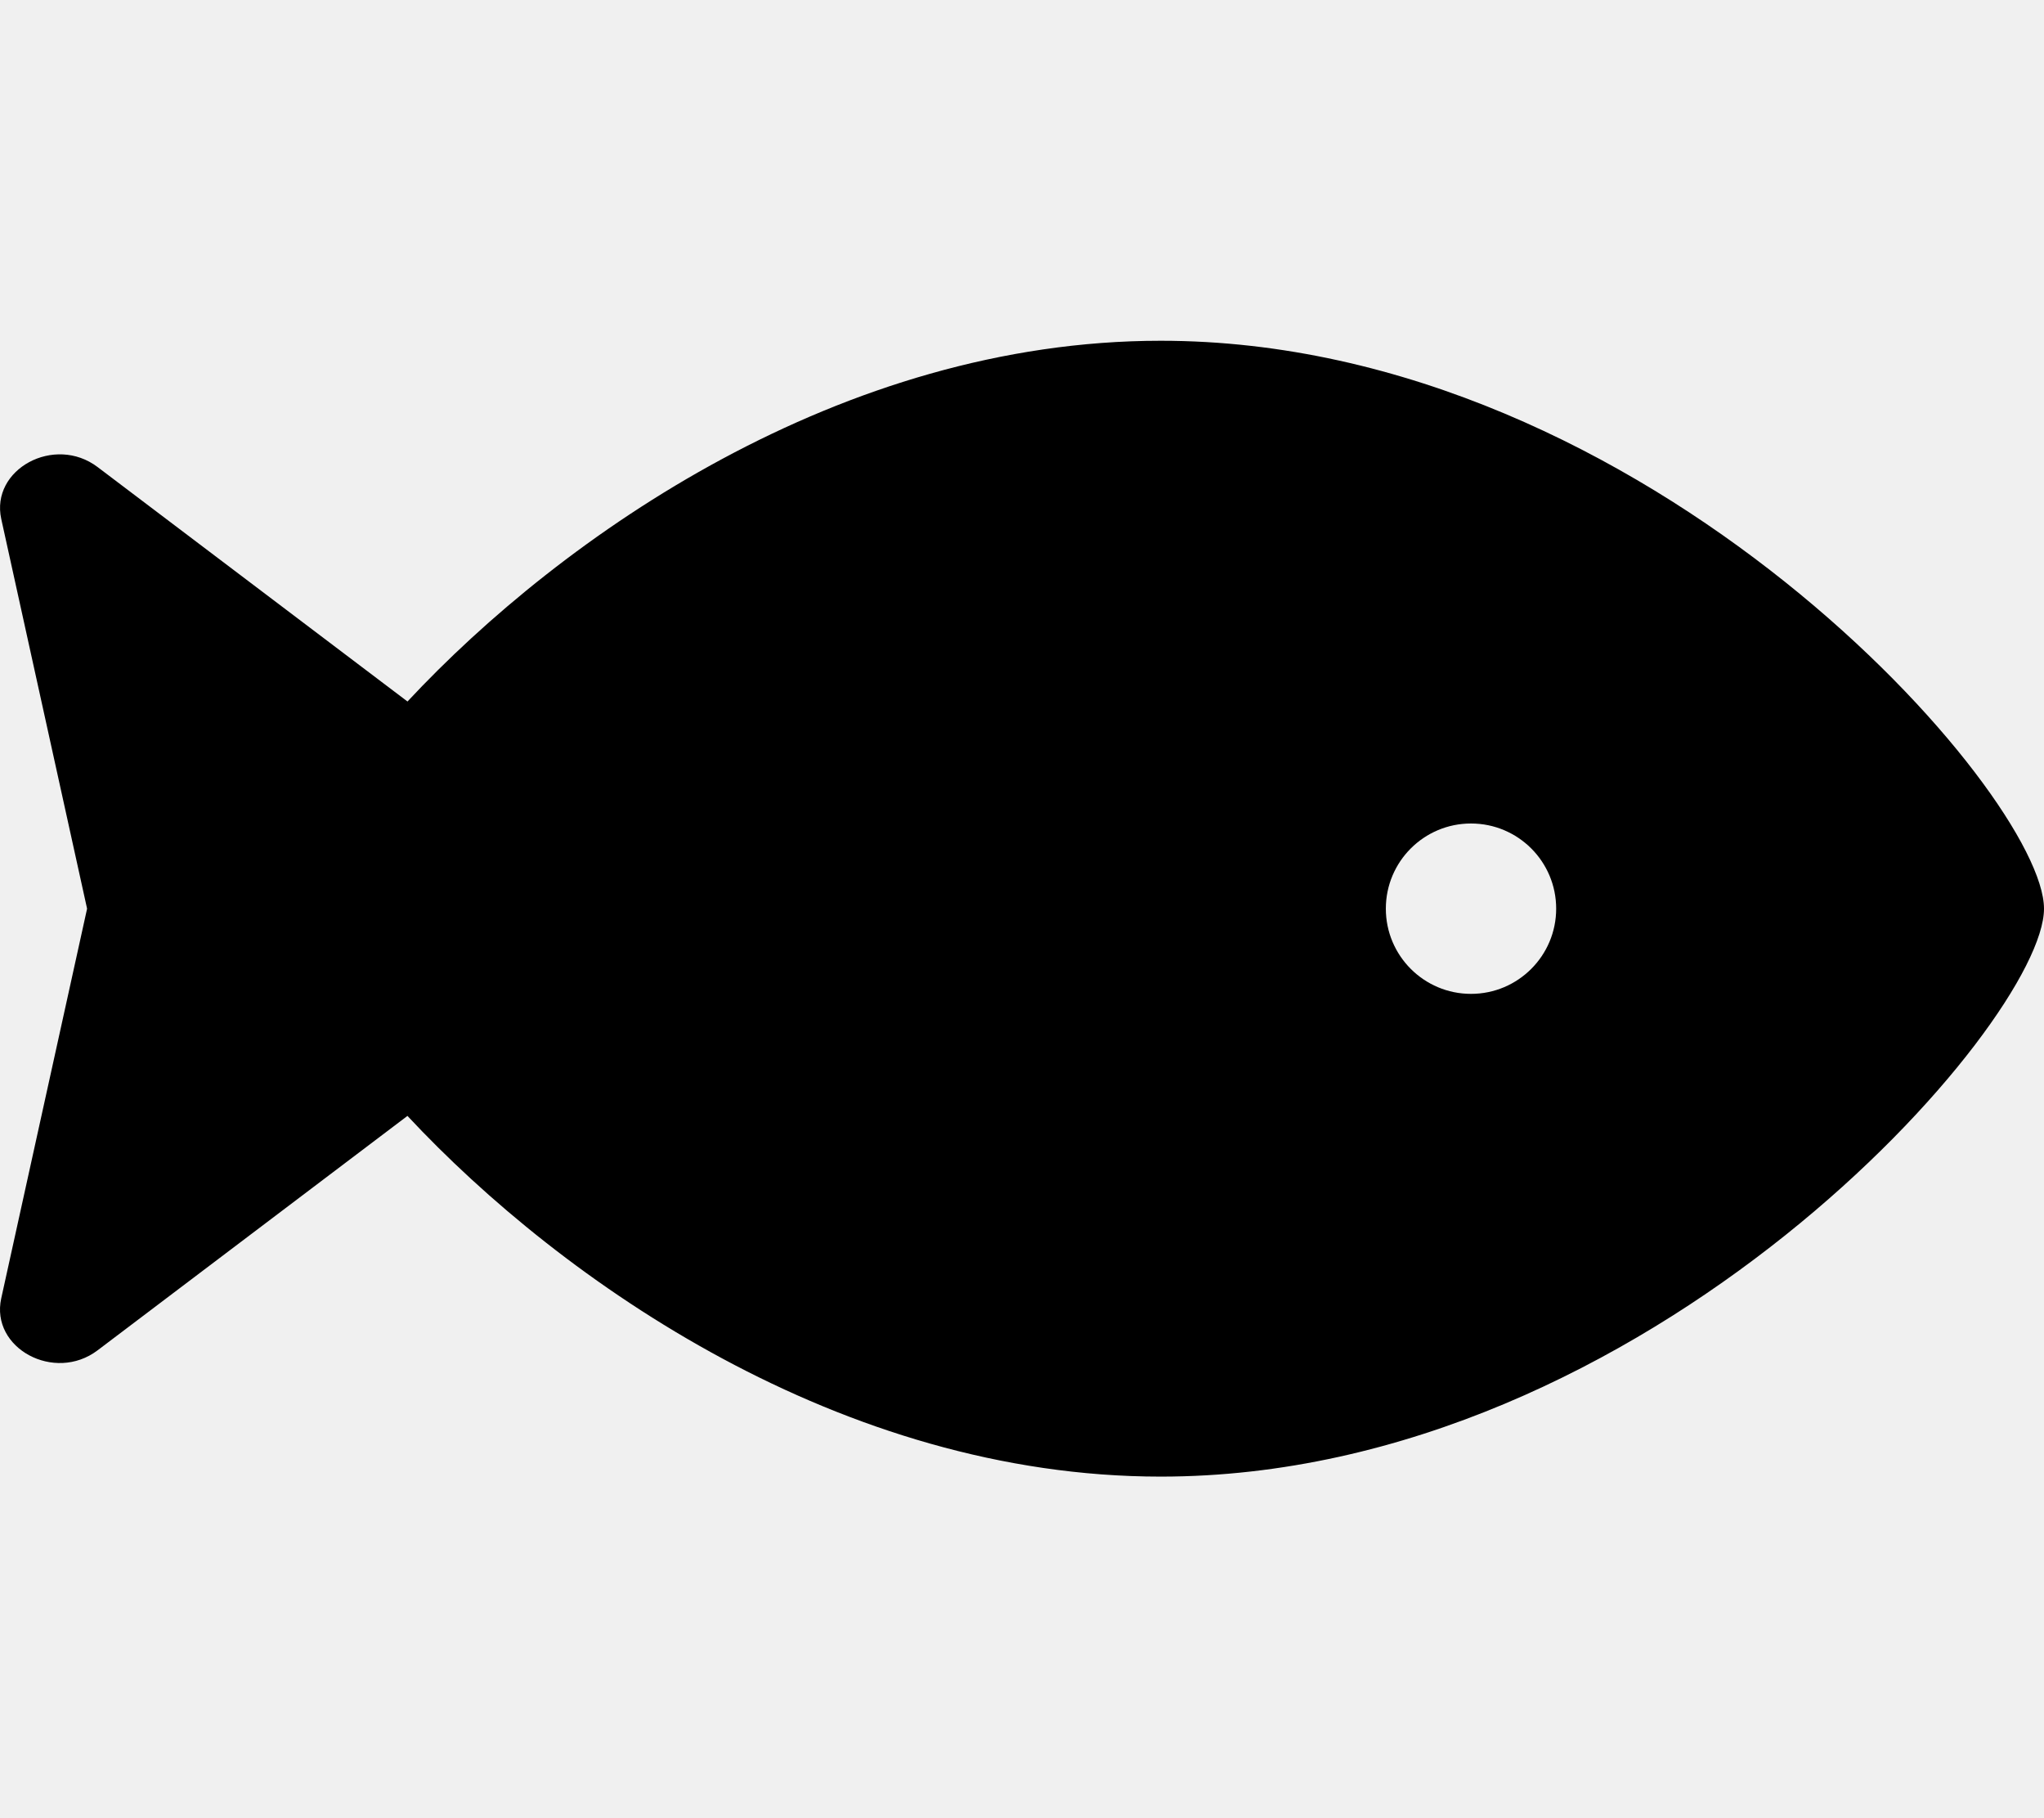
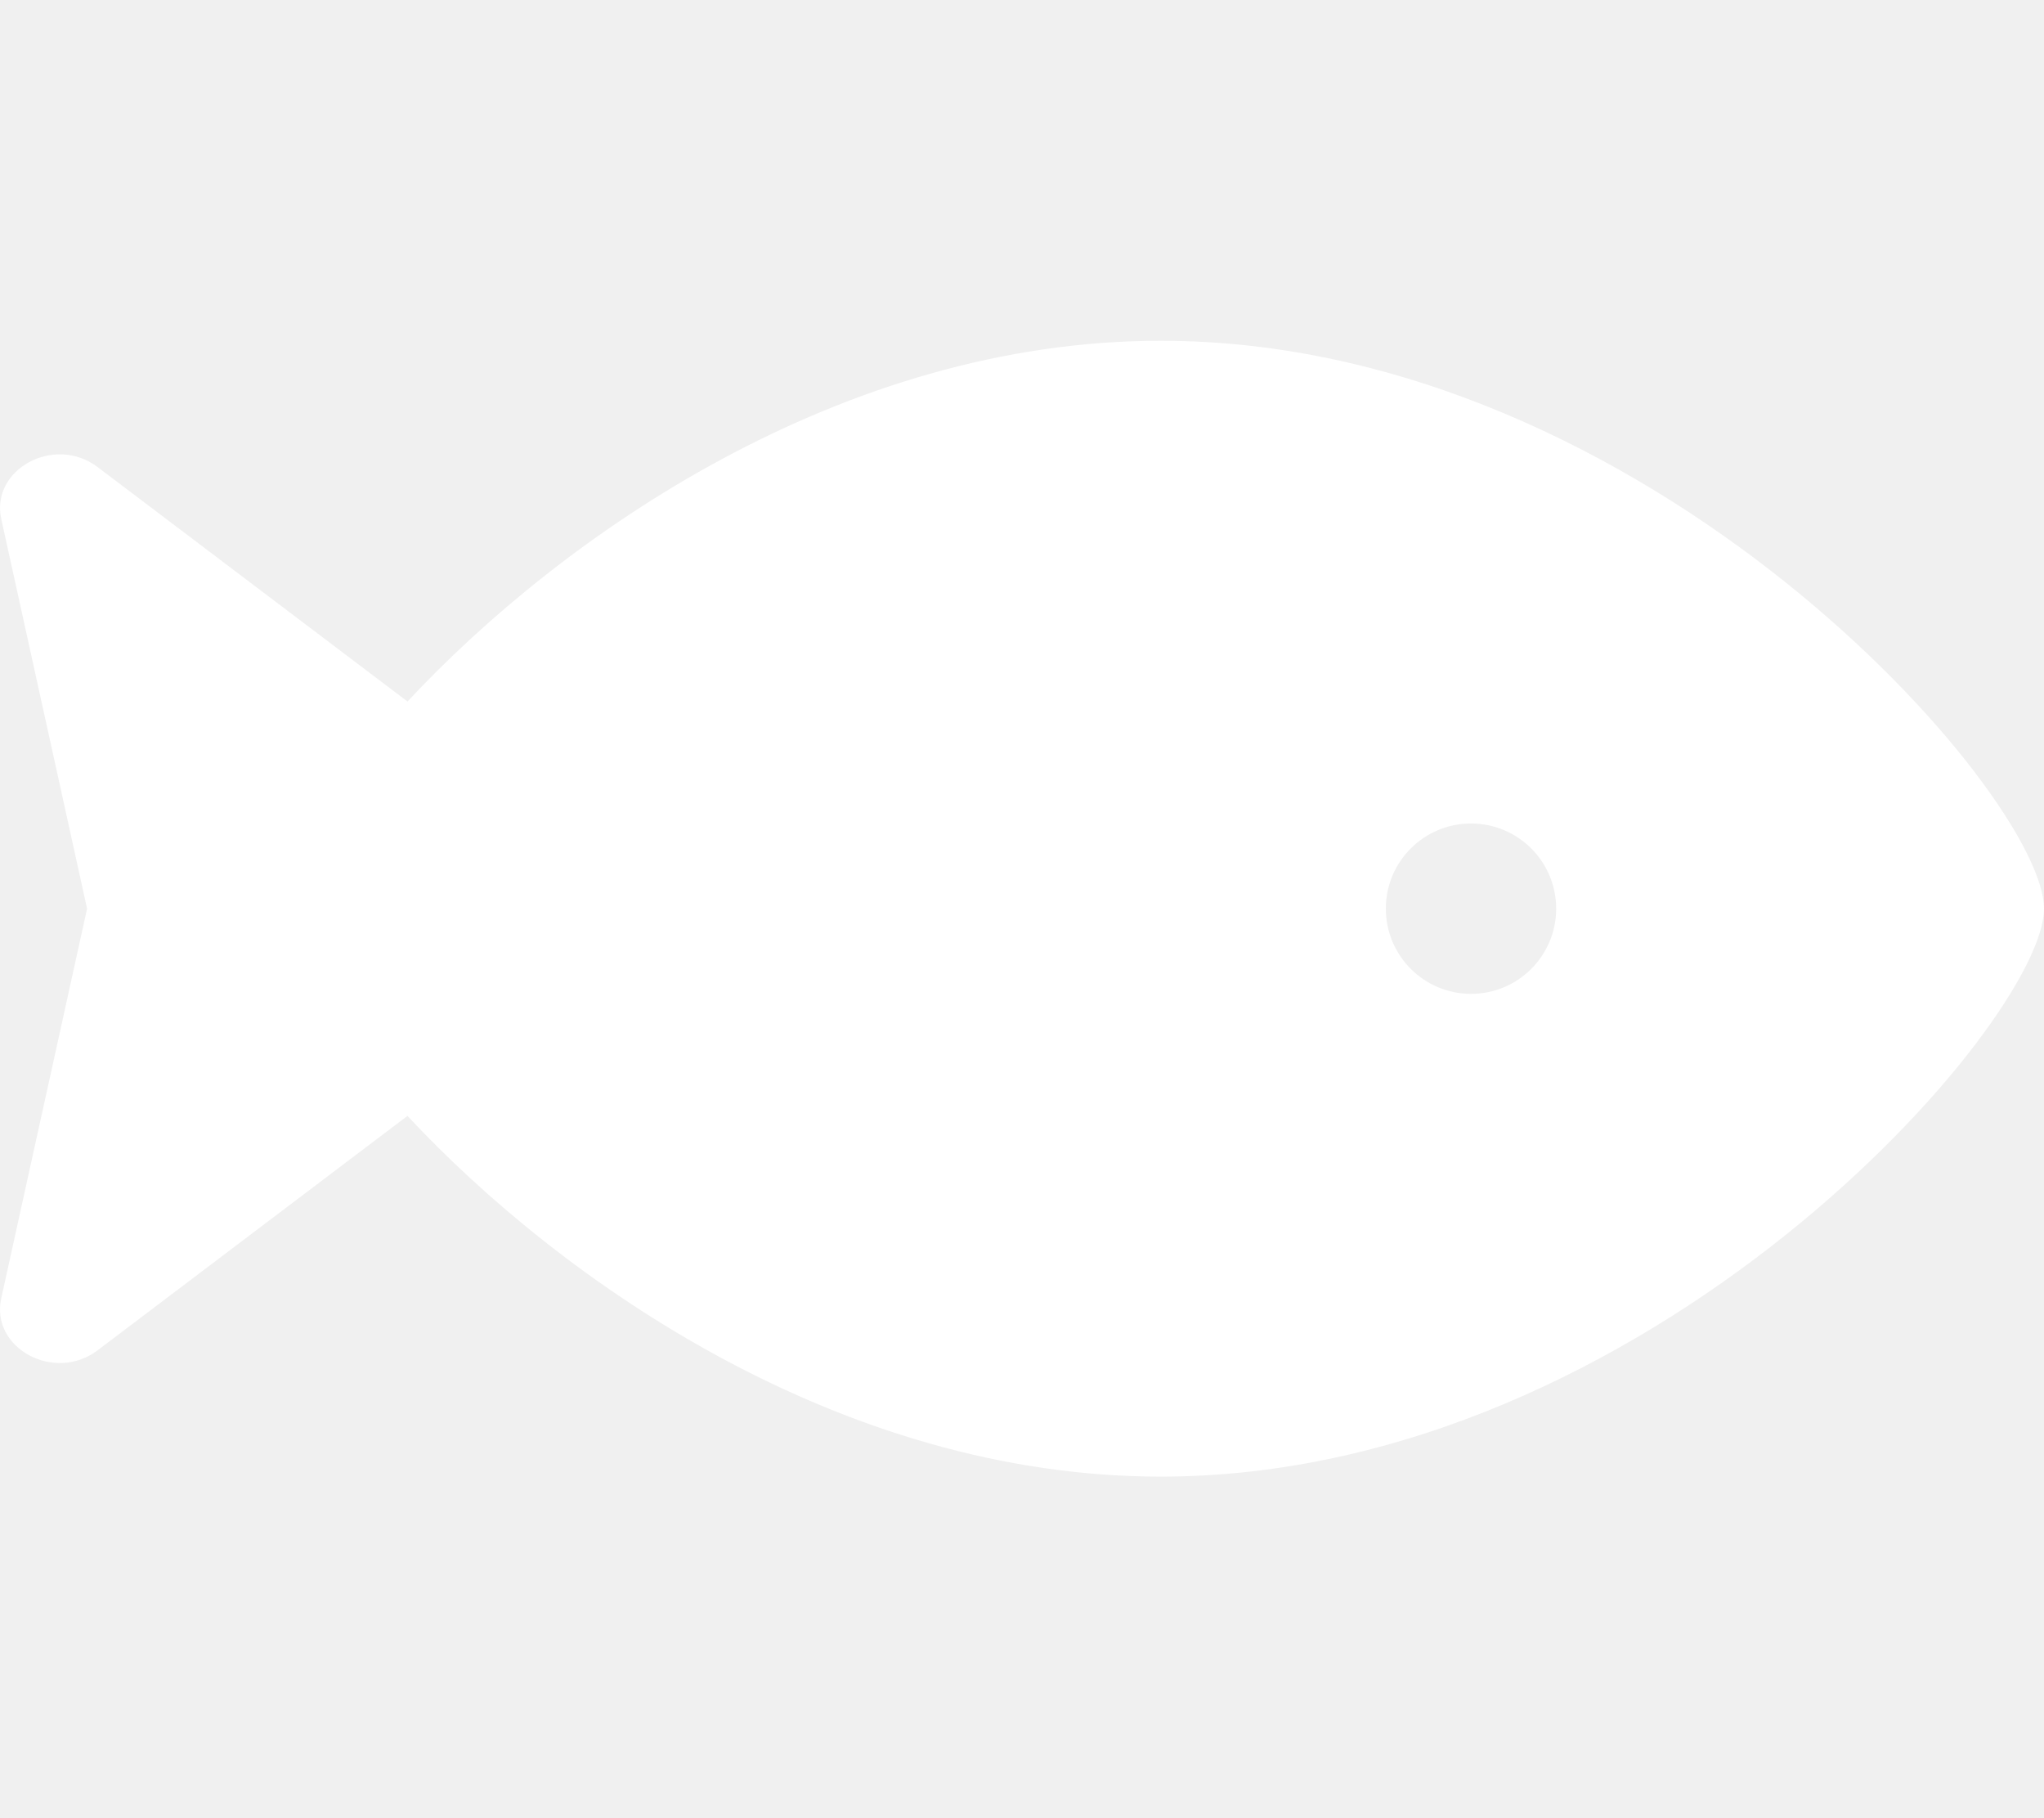
<svg xmlns="http://www.w3.org/2000/svg" aria-hidden="true" focusable="false" data-prefix="fas" data-icon="fish" class="svg-inline--fa fa-fish fa-w-18" role="img" viewBox="0 0 576 512">
-   <path fill="currentColor" d="M327.1 96c-89.97 0-168.54 54.77-212.27 101.63L27.5 131.58c-12.13-9.18-30.24.6-27.14 14.66L24.54 256 .35 365.77c-3.1 14.06 15.01 23.83 27.14 14.66l87.33-66.05C158.55 361.23 237.13 416 327.1 416 464.56 416 576 288 576 256S464.56 96 327.1 96zm87.43 184c-13.25 0-24-10.75-24-24 0-13.26 10.75-24 24-24 13.26 0 24 10.74 24 24 0 13.25-10.75 24-24 24z" />
+   <path fill="white" d="M327.1 96c-89.97 0-168.54 54.77-212.27 101.63L27.5 131.58c-12.13-9.18-30.24.6-27.14 14.66L24.54 256 .35 365.77c-3.1 14.06 15.01 23.83 27.14 14.66l87.33-66.05C158.55 361.23 237.13 416 327.1 416 464.56 416 576 288 576 256S464.56 96 327.1 96zm87.43 184c-13.25 0-24-10.75-24-24 0-13.26 10.75-24 24-24 13.26 0 24 10.74 24 24 0 13.25-10.75 24-24 24z" />
</svg>
